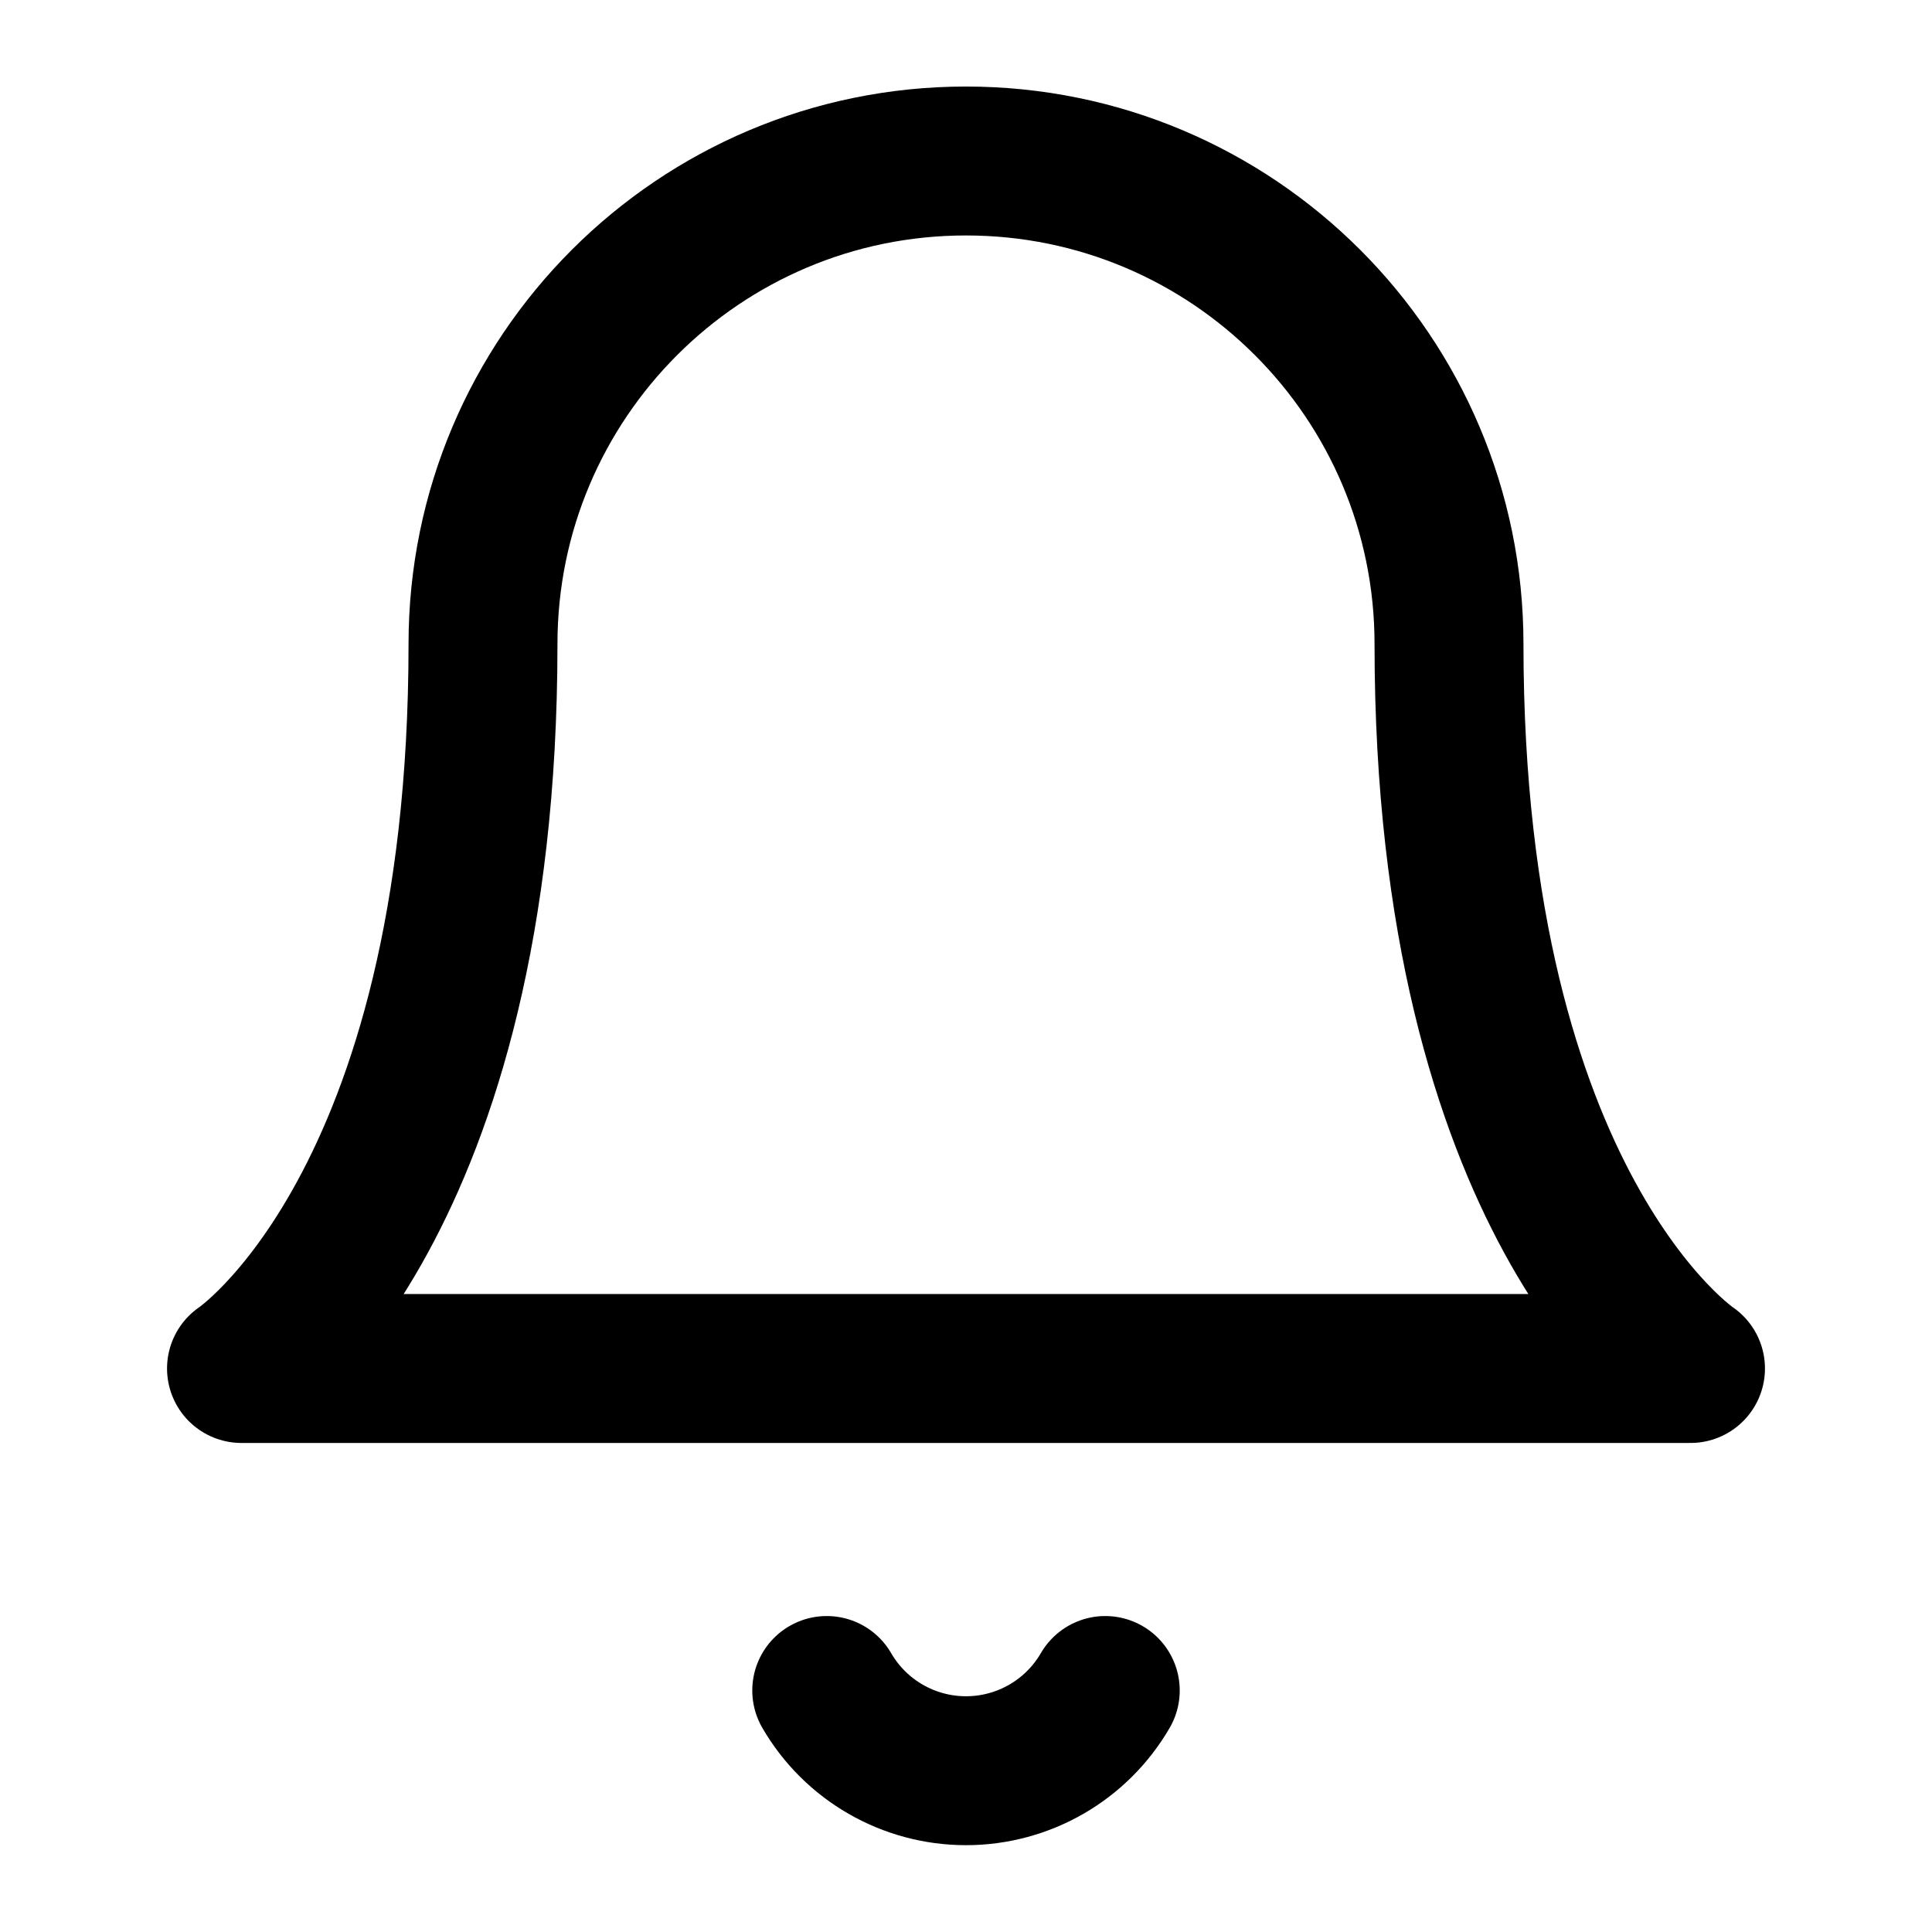
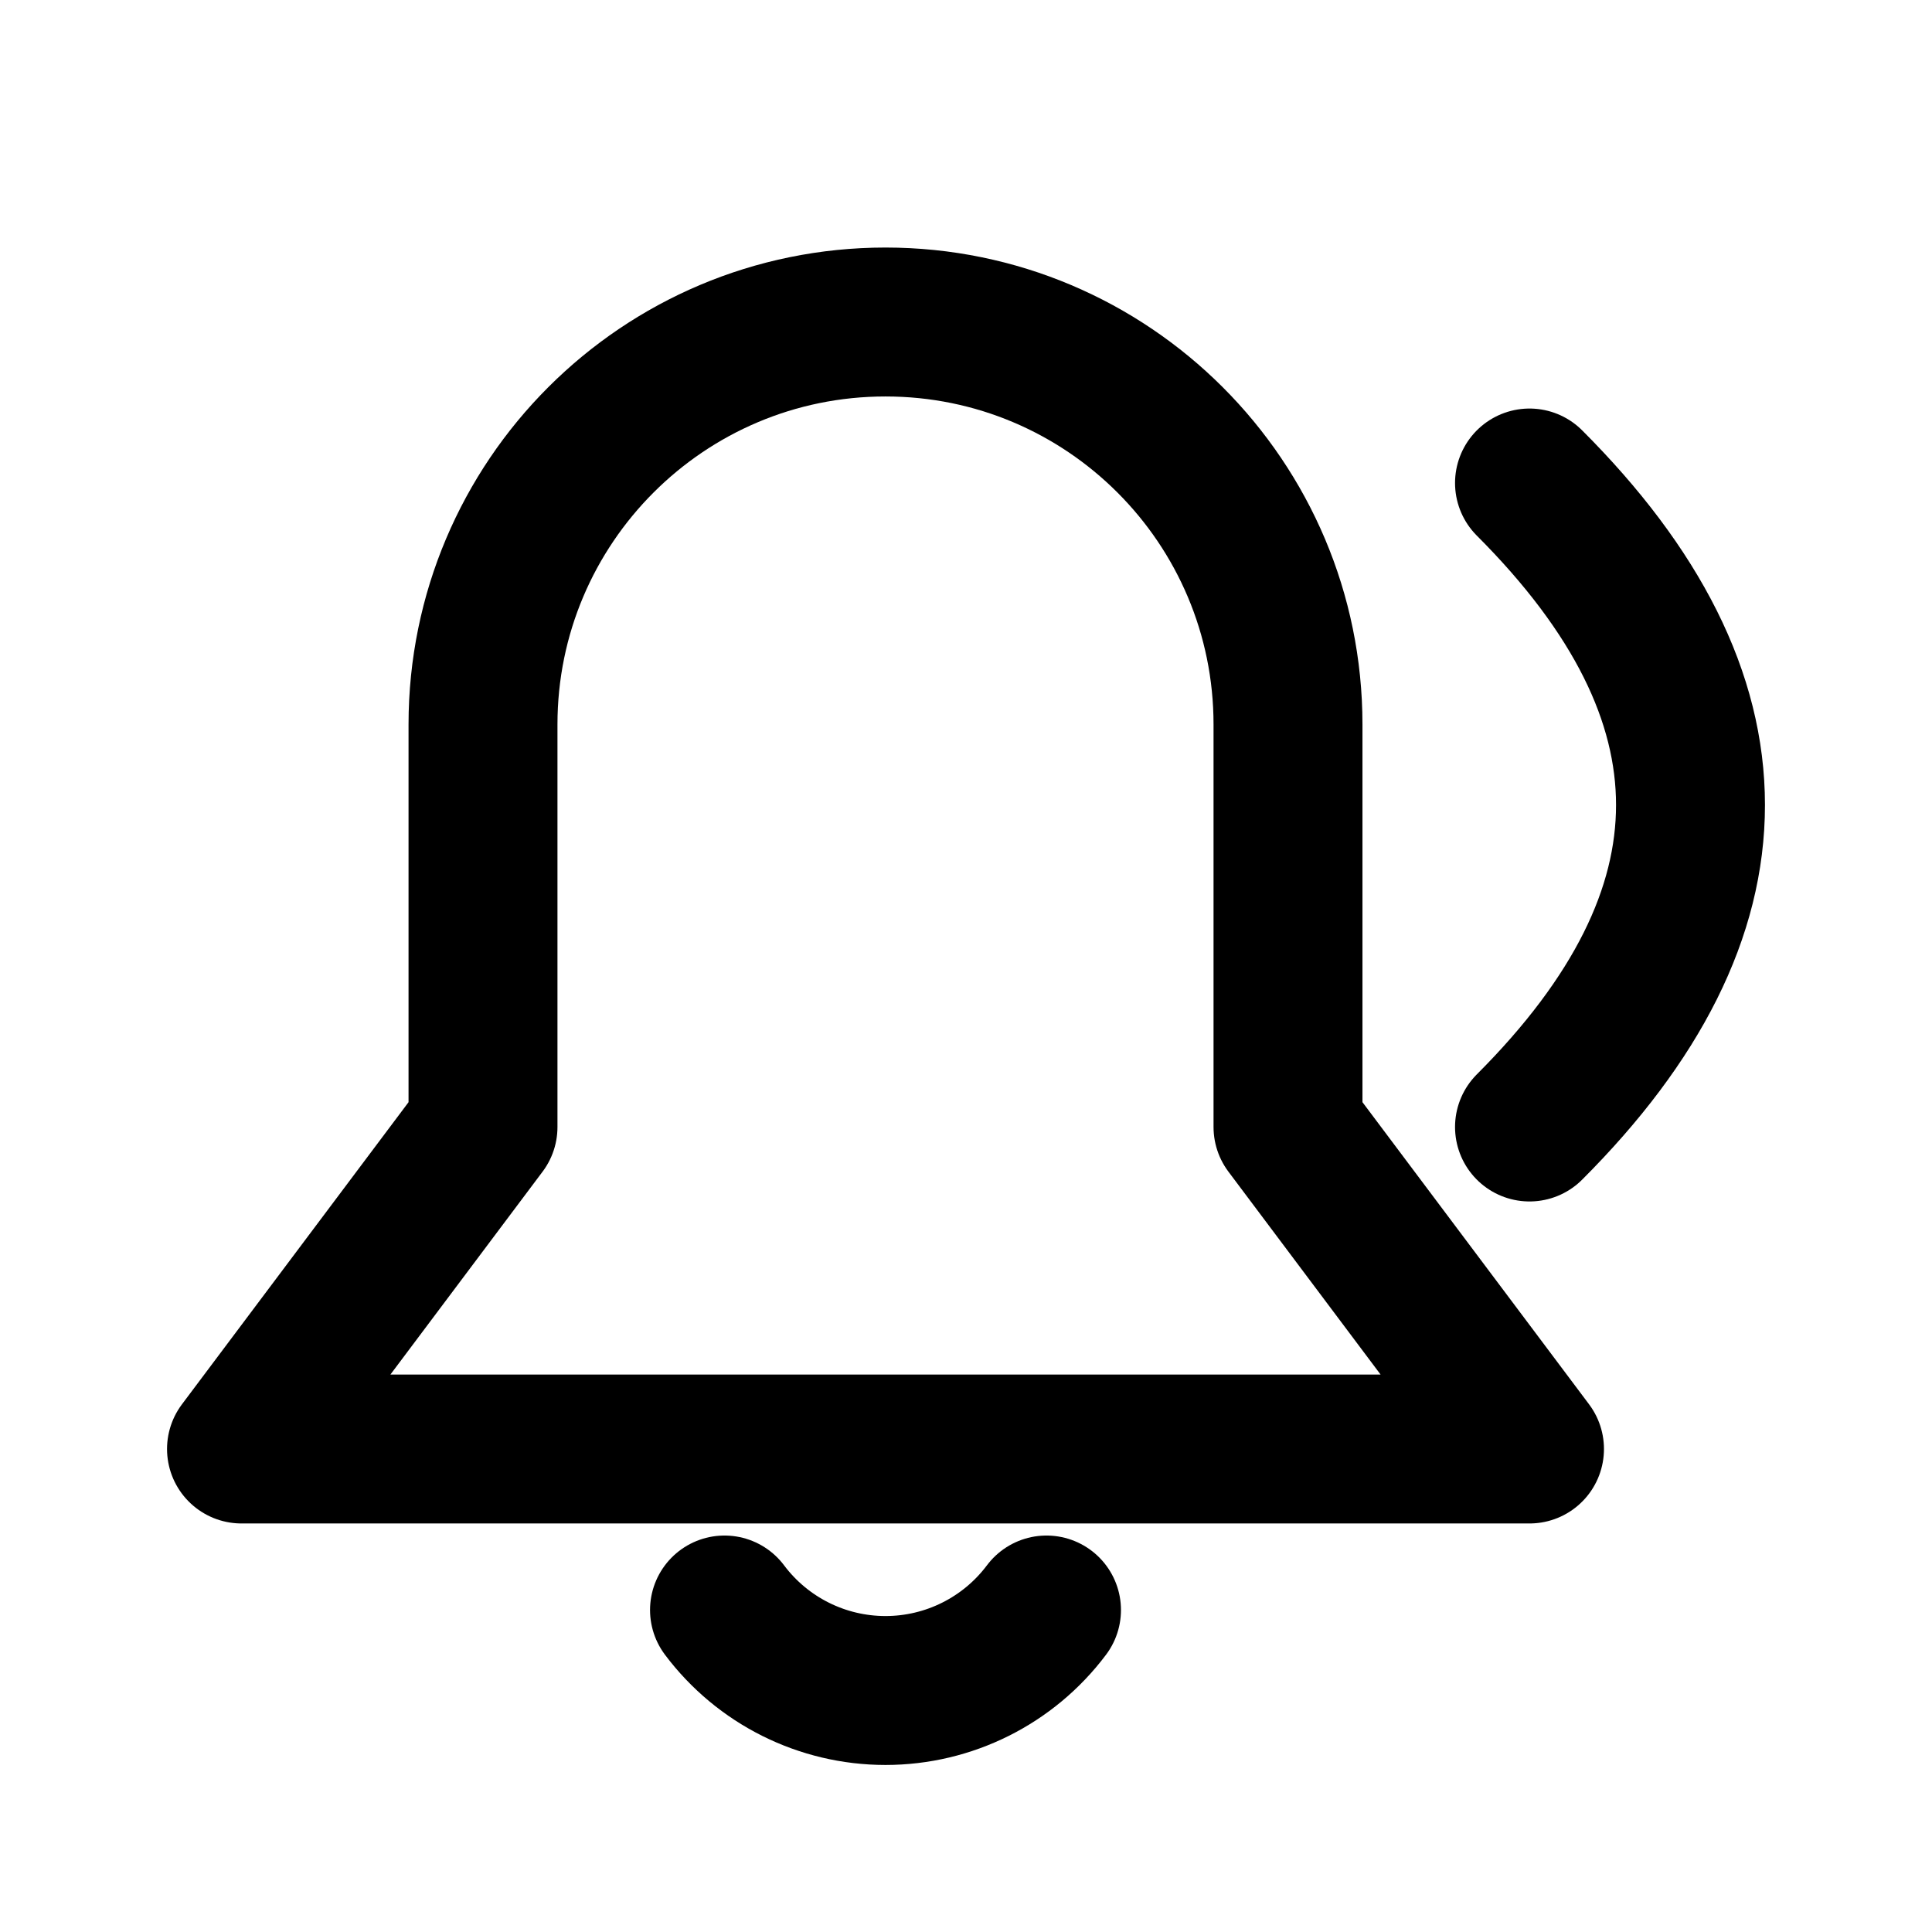
- <svg xmlns="http://www.w3.org/2000/svg" viewBox="0 0 24 24" fill="none" stroke="currentColor" stroke-width="1.85" stroke-linecap="round" stroke-linejoin="round">
-   <path d="M18 8A6 6 0 0 0 6 8c0 7-3 9-3 9h18s-3-2-3-9" />
-   <path d="M13.73 21a2 2 0 0 1-3.46 0" />
+ <svg xmlns="http://www.w3.org/2000/svg" width="24" height="24" viewBox="0 0 24 24" fill="none" stroke="currentColor" stroke-width="1.85" stroke-linecap="round" stroke-linejoin="round" role="img" aria-labelledby="icon-alerts-title">
+   <path d="M6 14V9a5 5 0 0 1 10 0v5l3 4H3Z" />
+   <path d="M9 20a2.5 2.5 0 0 0 4 0" />
+   <path d="M19 6q4 4 0 8" />
</svg>
